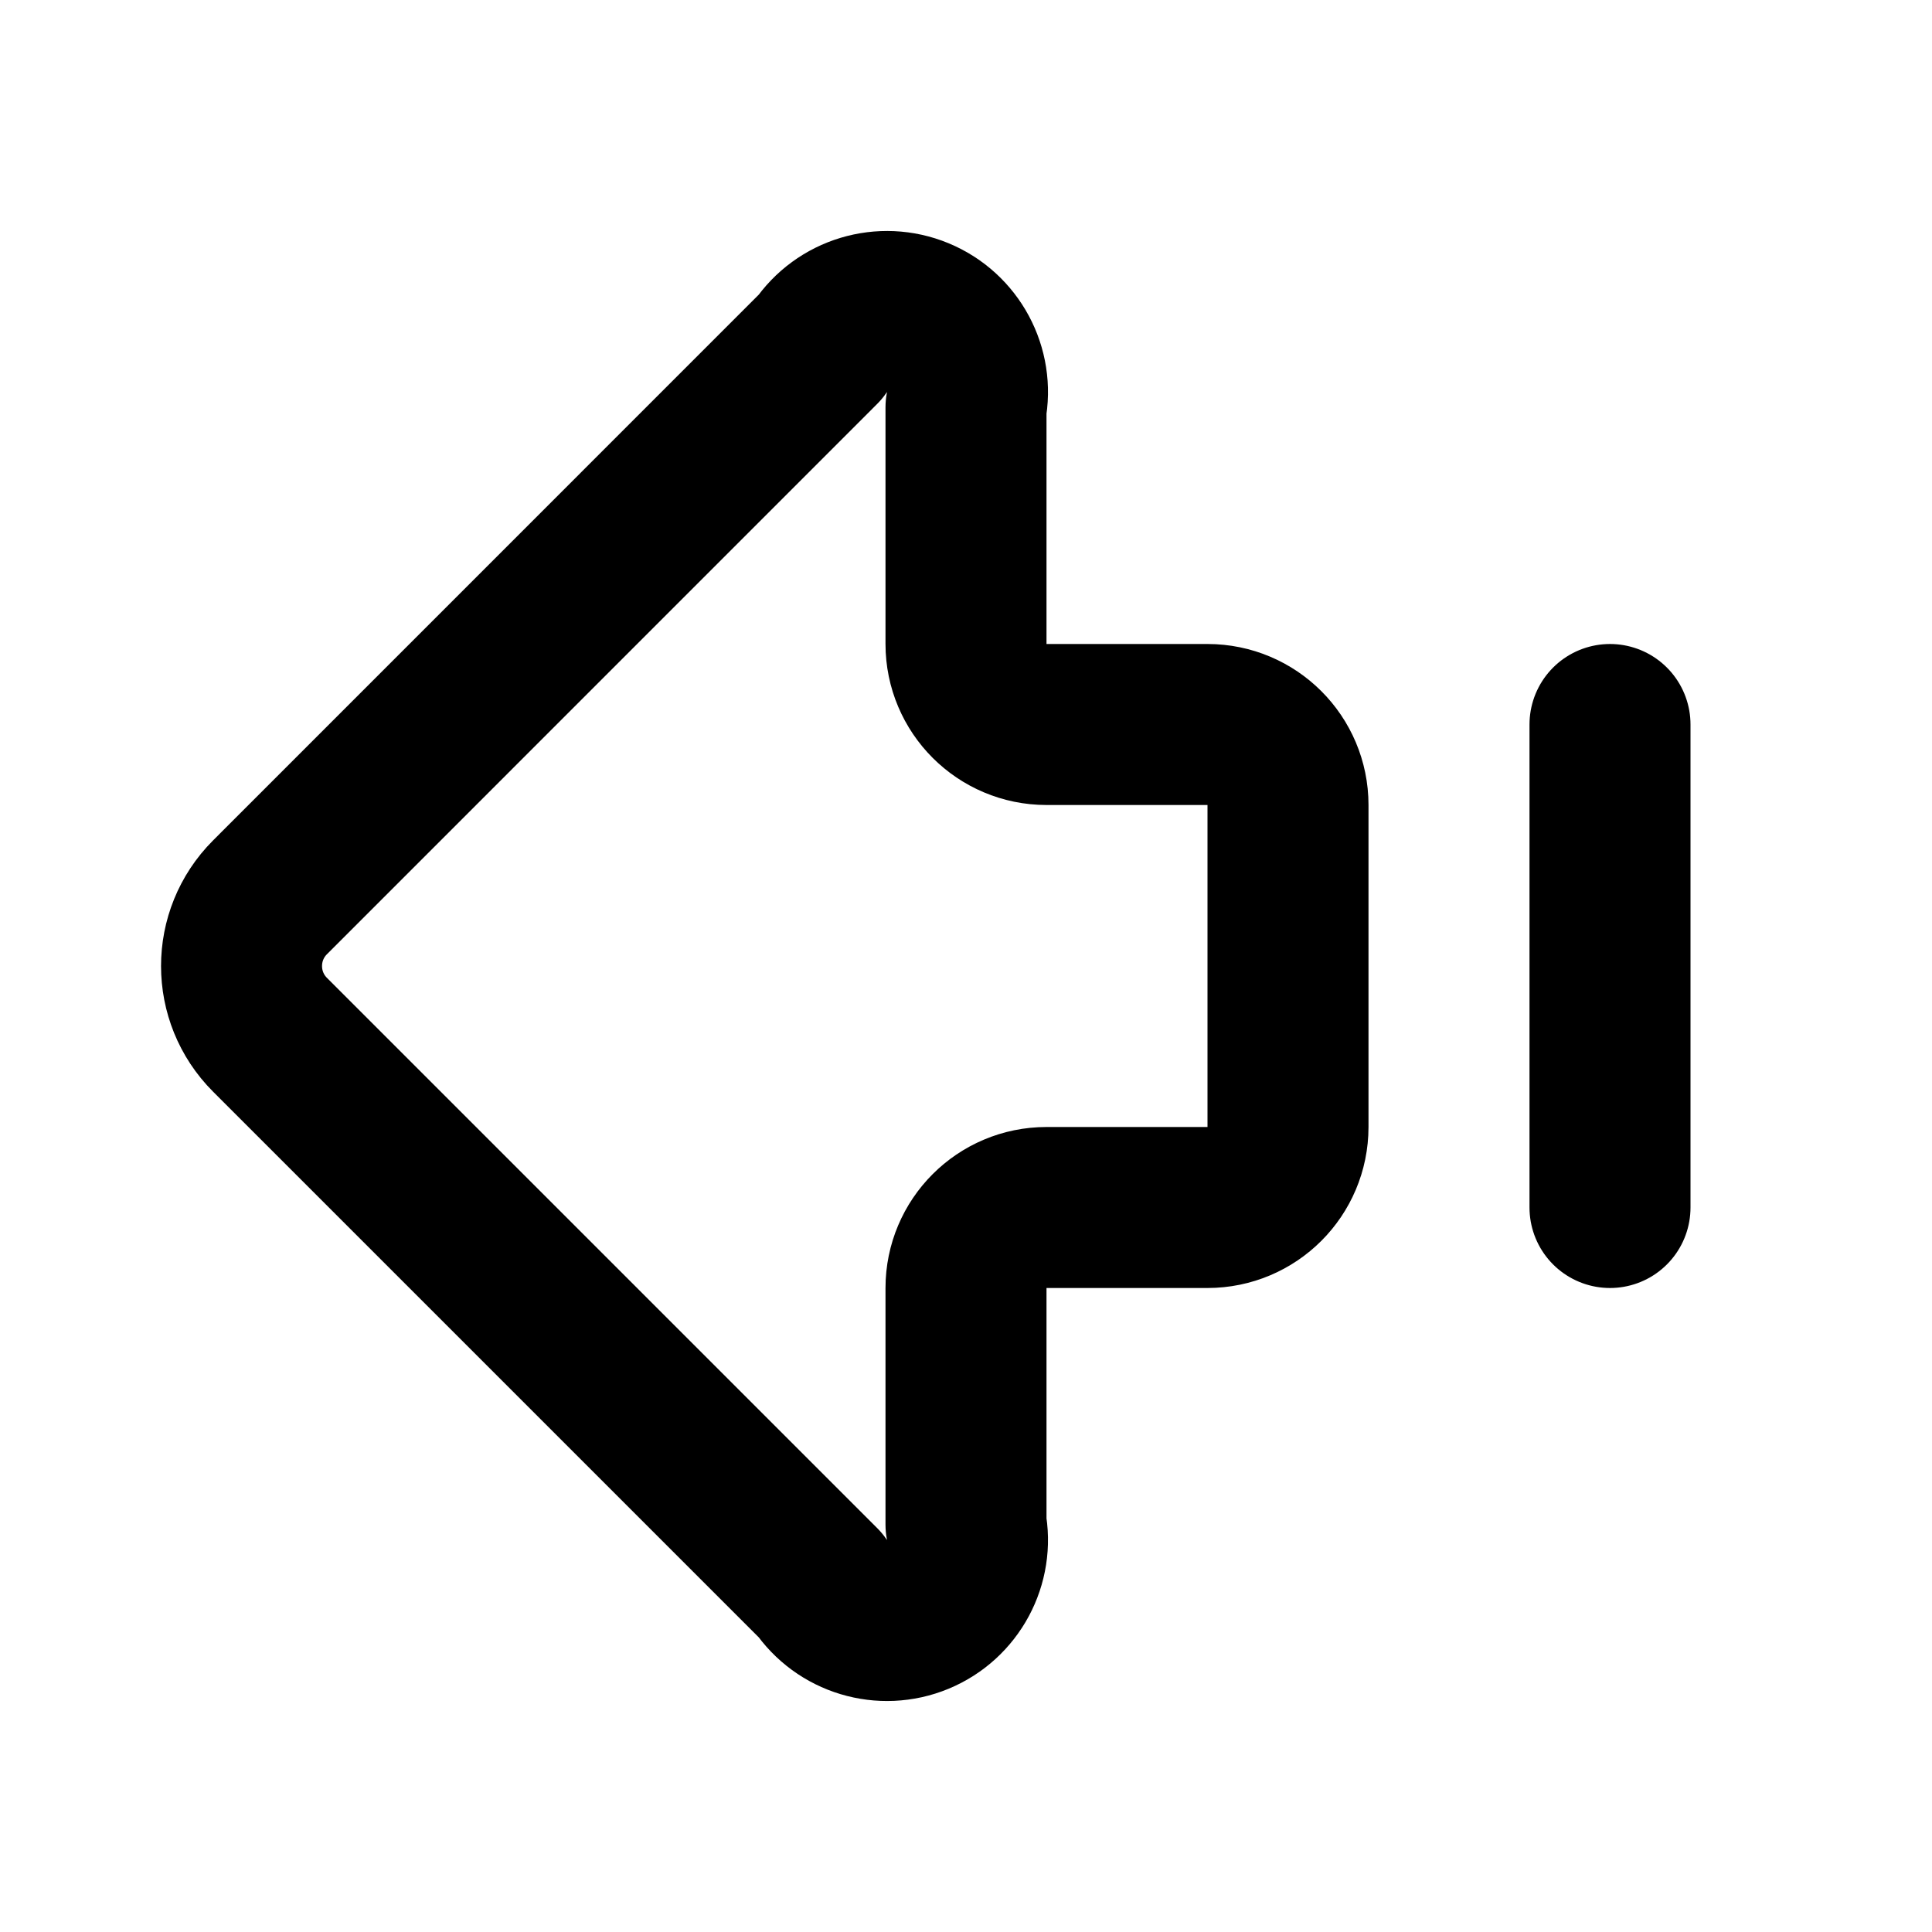
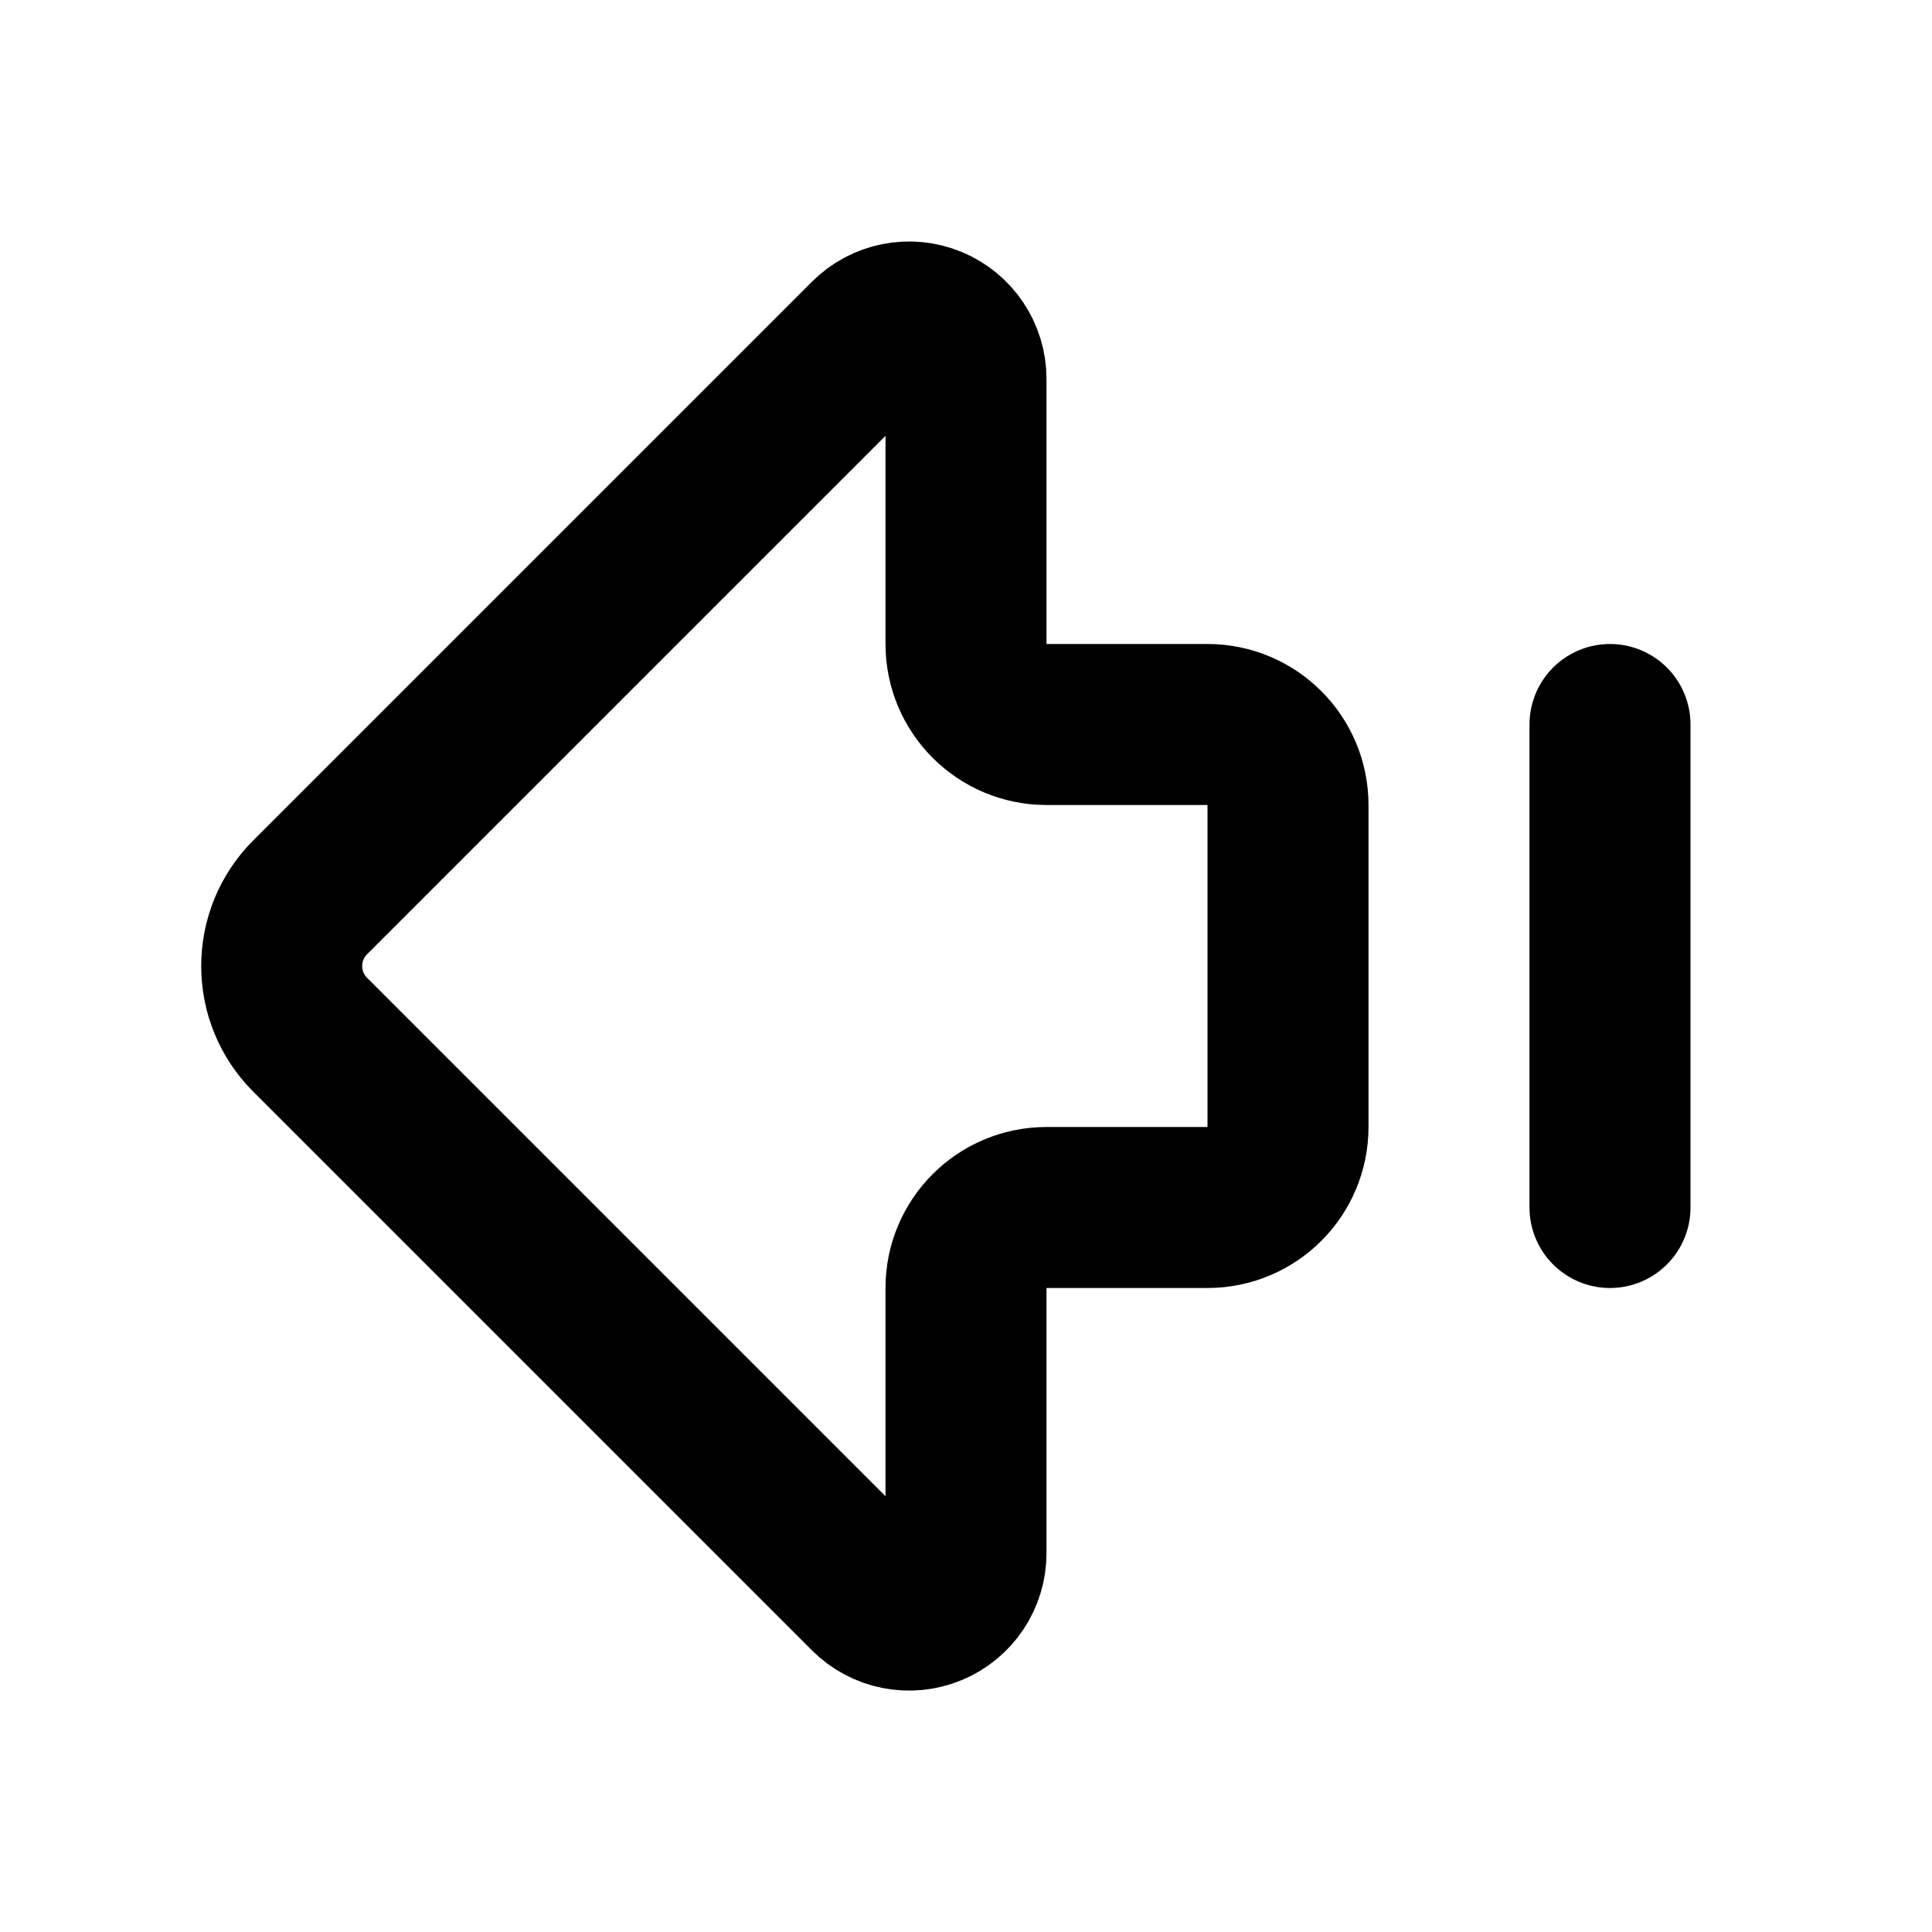
<svg xmlns="http://www.w3.org/2000/svg" fill="none" stroke="currentColor" stroke-linecap="round" stroke-linejoin="round" stroke-width="2" class="lucide lucide-arrow-big-left-dash" viewBox="0 0 24 24">
-   <path d="M13 9a1 1 0 0 1-1-1V5.061a1 1 0 0 0-1.811-.75l-6.835 6.836a1.207 1.207 0 0 0 0 1.707l6.835 6.835a1 1 0 0 0 1.811-.75V16a1 1 0 0 1 1-1h2a1 1 0 0 0 1-1v-4a1 1 0 0 0-1-1zM20 9v6" />
+   <path d="M13 9a1 1 0 0 1-1-1V4.707a.707.707 0 0 0-1.207-.5l-6.94 6.94a1.207 1.207 0 0 0 0 1.707l6.94 6.94a.707.707 0 0 0 1.207-.5V16a1 1 0 0 1 1-1h2a1 1 0 0 0 1-1v-4a1 1 0 0 0-1-1zM20 9v6" />
</svg>
